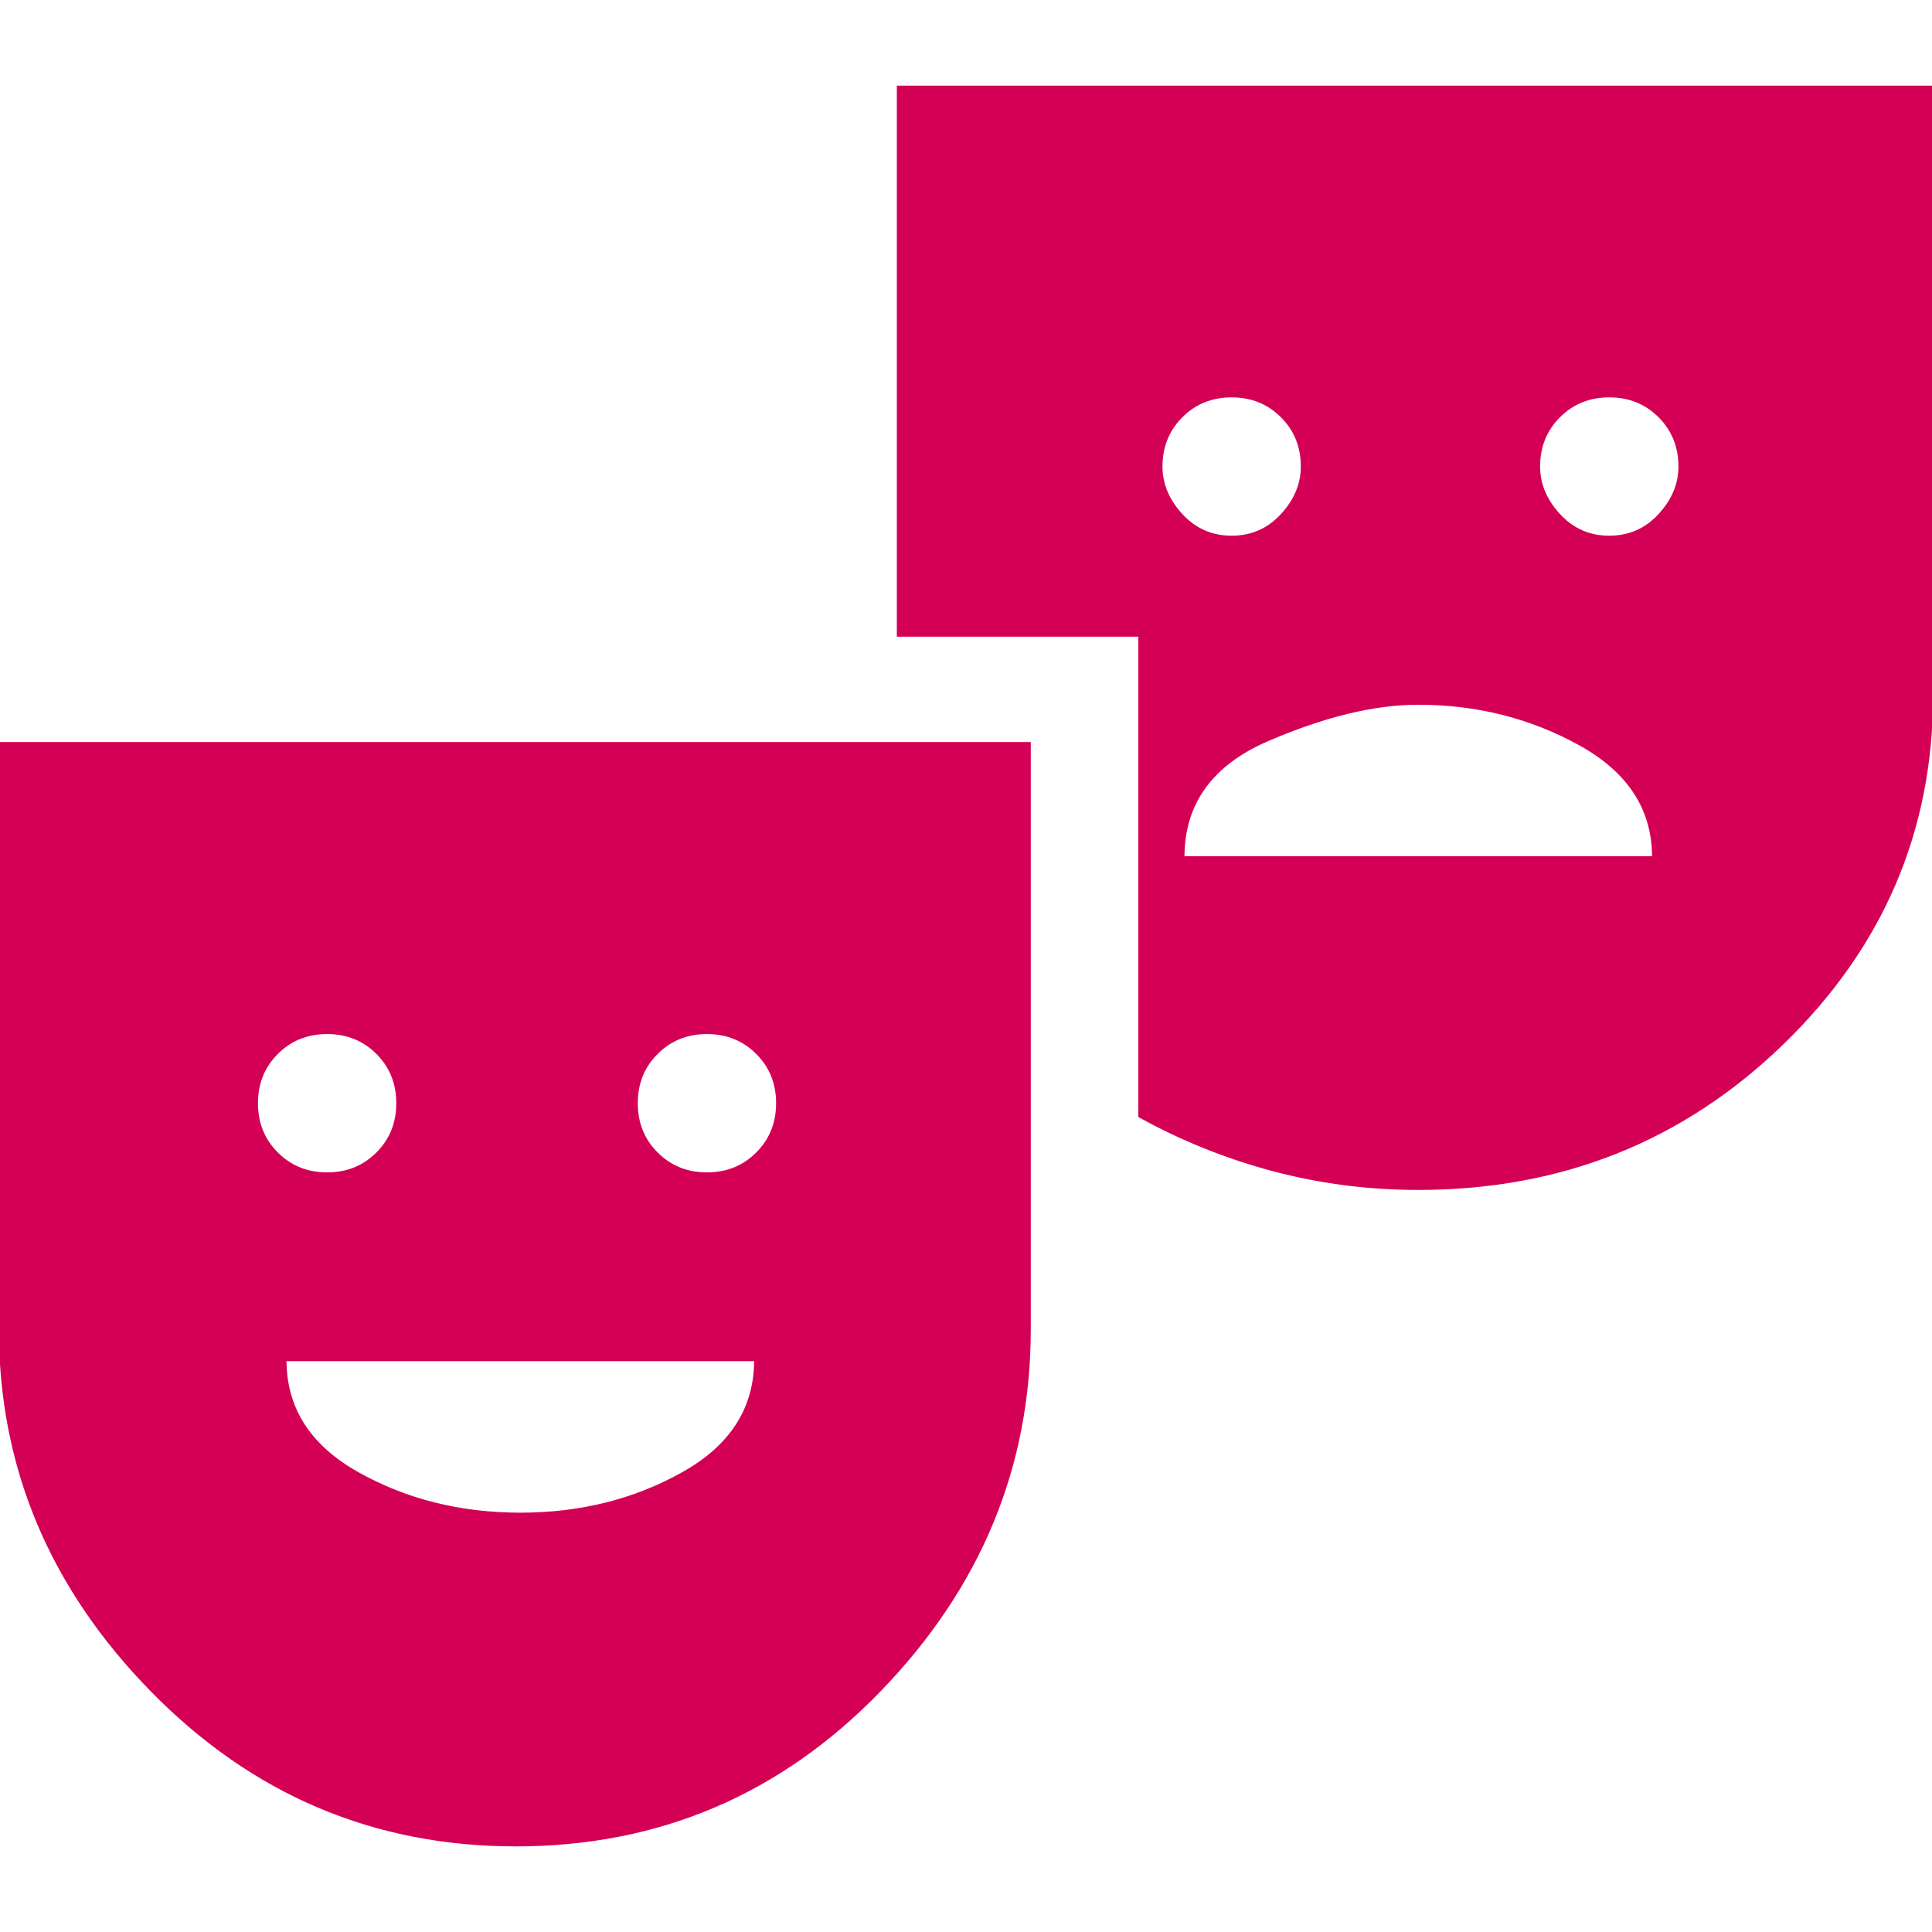
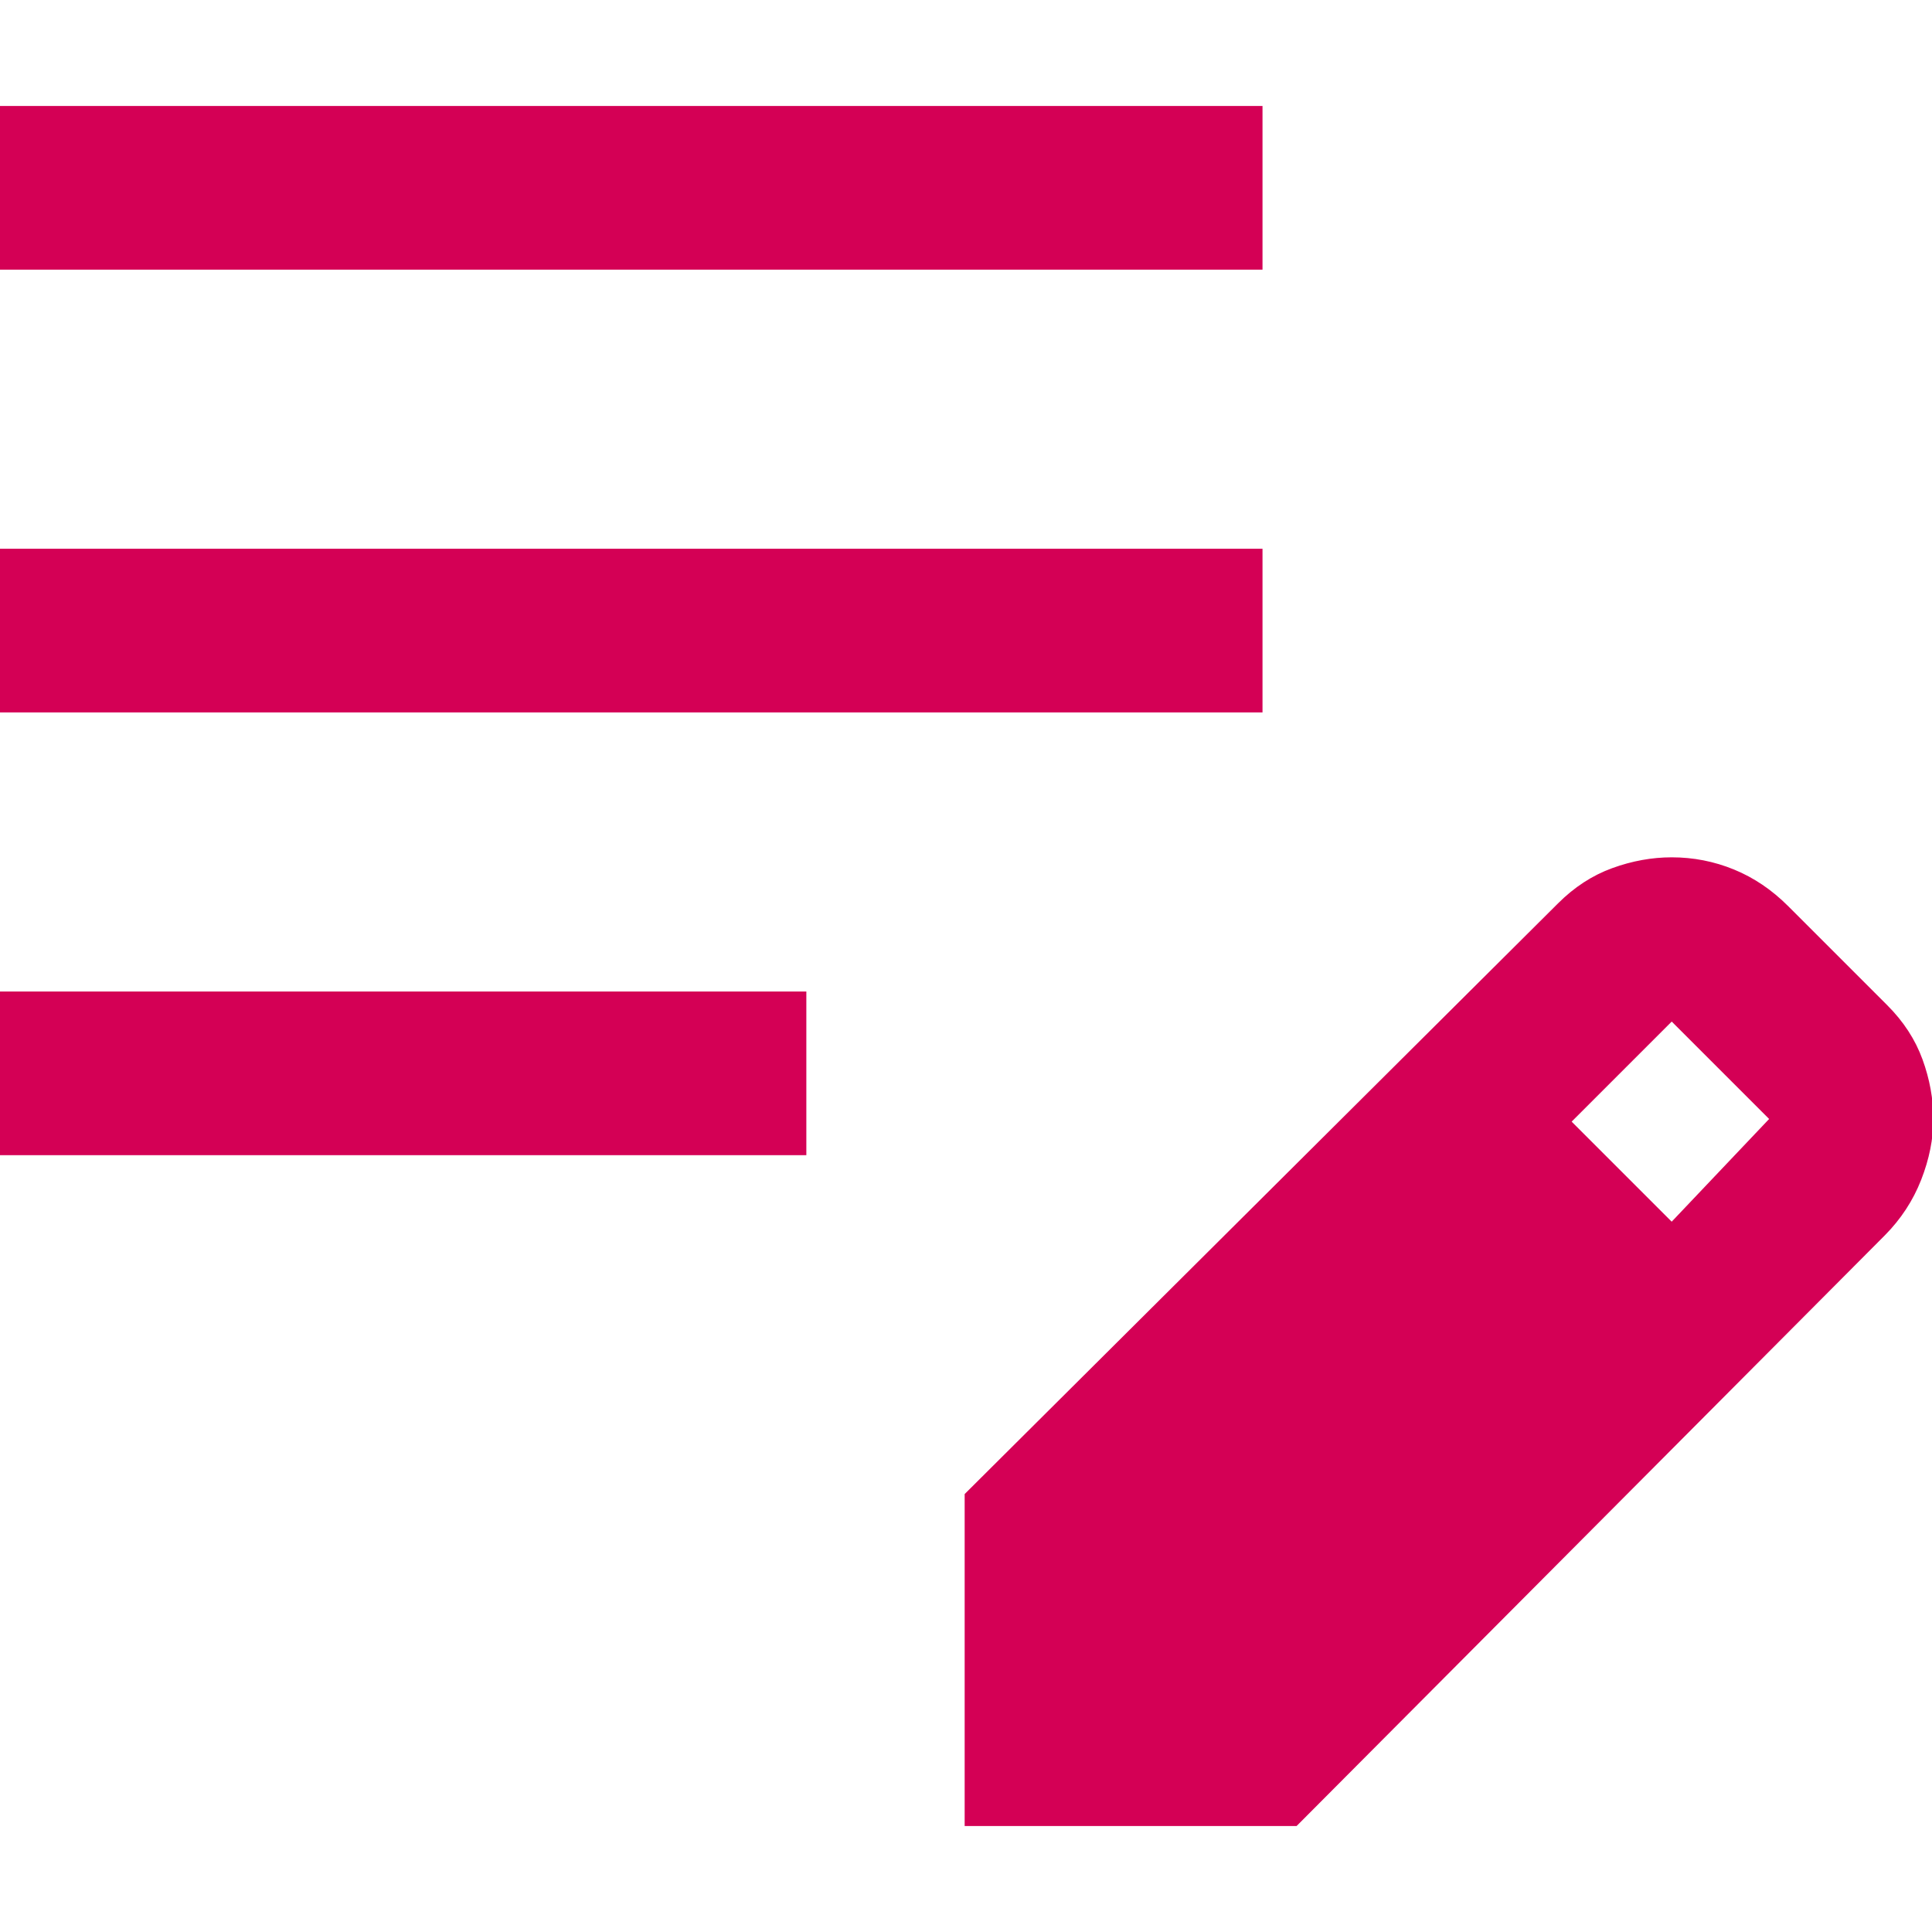
- <svg xmlns="http://www.w3.org/2000/svg" version="1.1" viewBox="2 1.975 44 44" width="40" height="40" fill="none">
+ <svg xmlns="http://www.w3.org/2000/svg" version="1.1" viewBox="8 6 36 36" width="40" height="40" fill="none">
  <svg height="48px" viewBox="0 -960 960 960" width="48px" fill="#d40055" stroke="#d40055">
-     <path d="M275-80q-97 0-166-70.5T40-315v-267h469v267q0 94-68.25 164.5T275-80Zm-86-306q13.6 0 22.8-9.2 9.2-9.2 9.2-22.8 0-13.6-9.2-22.8-9.2-9.2-22.8-9.2-13.6 0-22.8 9.2-9.2 9.2-9.2 22.8 0 13.6 9.2 22.8 9.2 9.2 22.8 9.2Zm88 155q41 0 74-18.5t33-51.5H170q0 33 33 51.5t74 18.5Zm85-155q13.6 0 22.8-9.2 9.2-9.2 9.2-22.8 0-13.6-9.2-22.8-9.2-9.2-22.8-9.2-13.6 0-22.8 9.2-9.2 9.2-9.2 22.8 0 13.6 9.2 22.8 9.2 9.2 22.8 9.2Zm324 7q-34 0-66-8.5T559-412v-219H449v-250h471v277q0 93-68.25 159T686-379Zm-85-297q13.6 0 22.8-10 9.2-10 9.2-22 0-13.6-9.2-22.8-9.2-9.2-22.8-9.2-13.6 0-22.8 9.2-9.2 9.2-9.2 22.8 0 12 9.2 22t22.8 10Zm-22 146h214q0-33-33.5-51.5T686-600q-30 0-68.5 16.58T579-530Zm194-146q13.6 0 22.8-10 9.2-10 9.2-22 0-13.6-9.2-22.8-9.2-9.2-22.8-9.2-13.6 0-22.8 9.2-9.2 9.2-9.2 22.8 0 12 9.2 22t22.8 10Z" fill="#d40055" stroke="#d40055" />
+     <path d="M160-410v-60h300v60H160Zm0-165v-60h470v60H160Zm0-165v-60h470v60H160Zm360 580v-123l221-220q9-9 20-13t22-4q12 0 23 4.5t20 13.5l37 37q9 9 13 20t4 22q0 11-4.5 22.5T862.09-380L643-160H520Zm263-224 37-39-37-37-38 38 38 38Z" fill="#d40055" stroke="#d40055" />
  </svg>
</svg>
